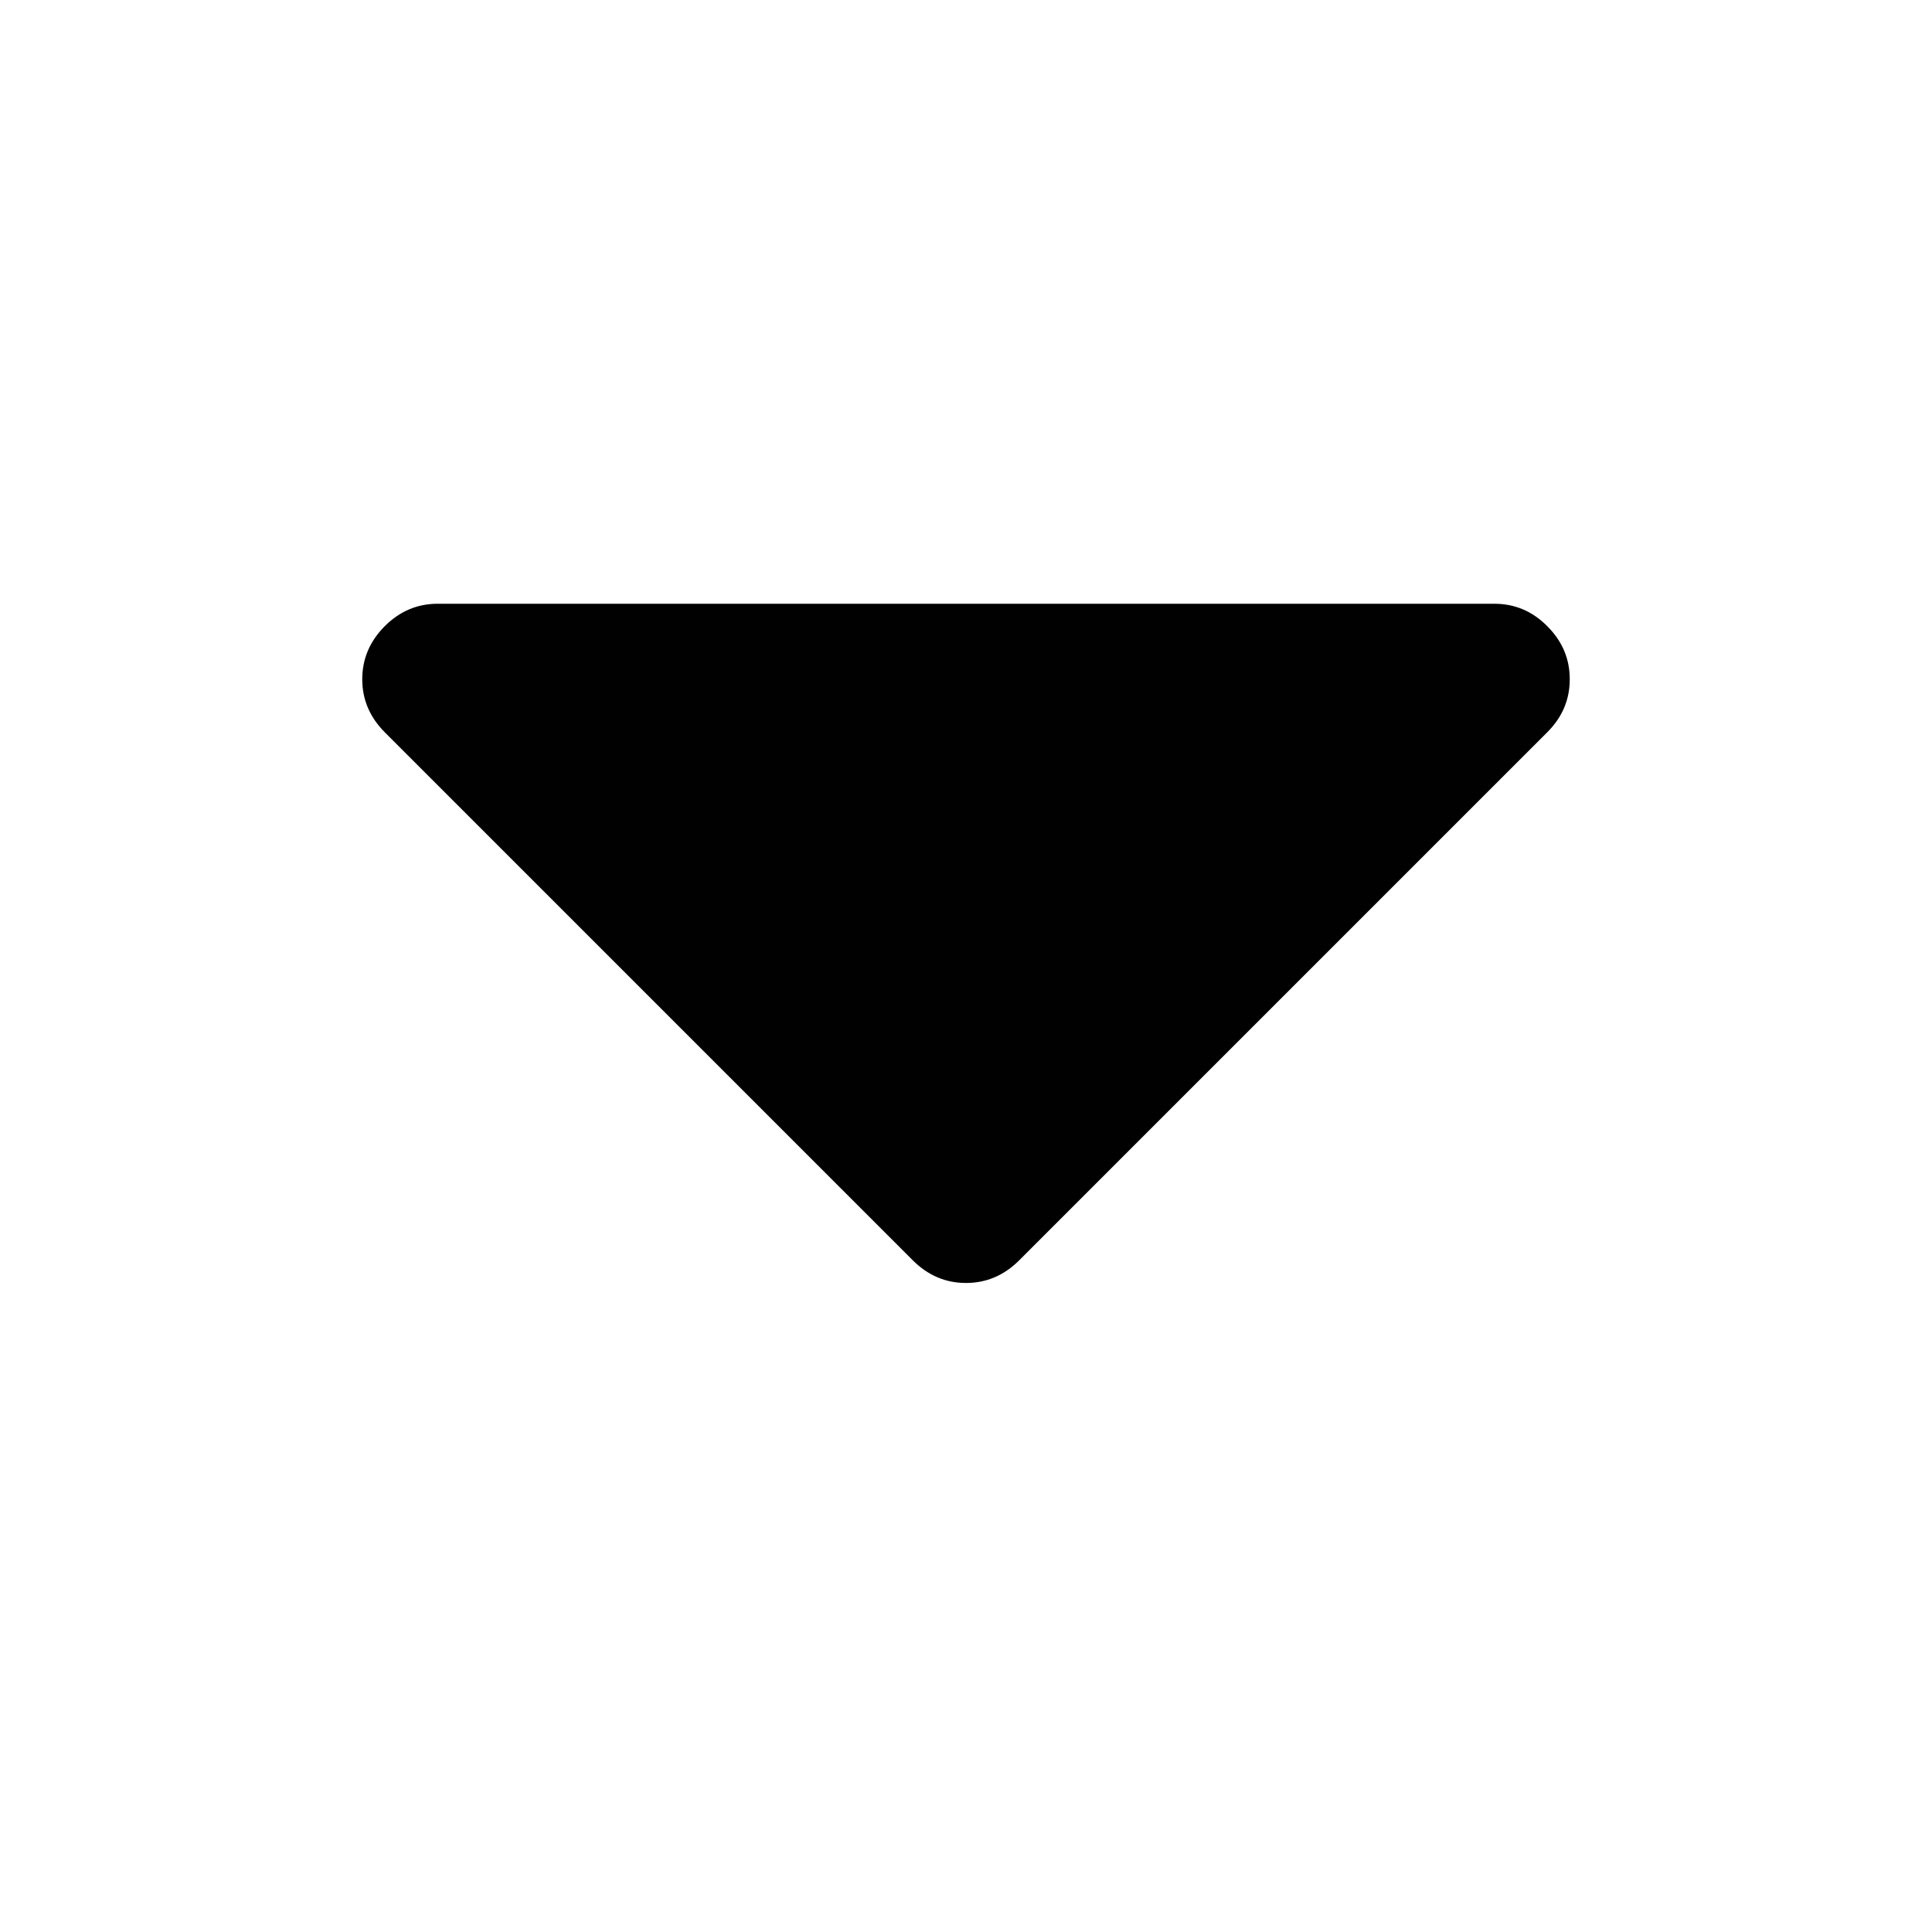
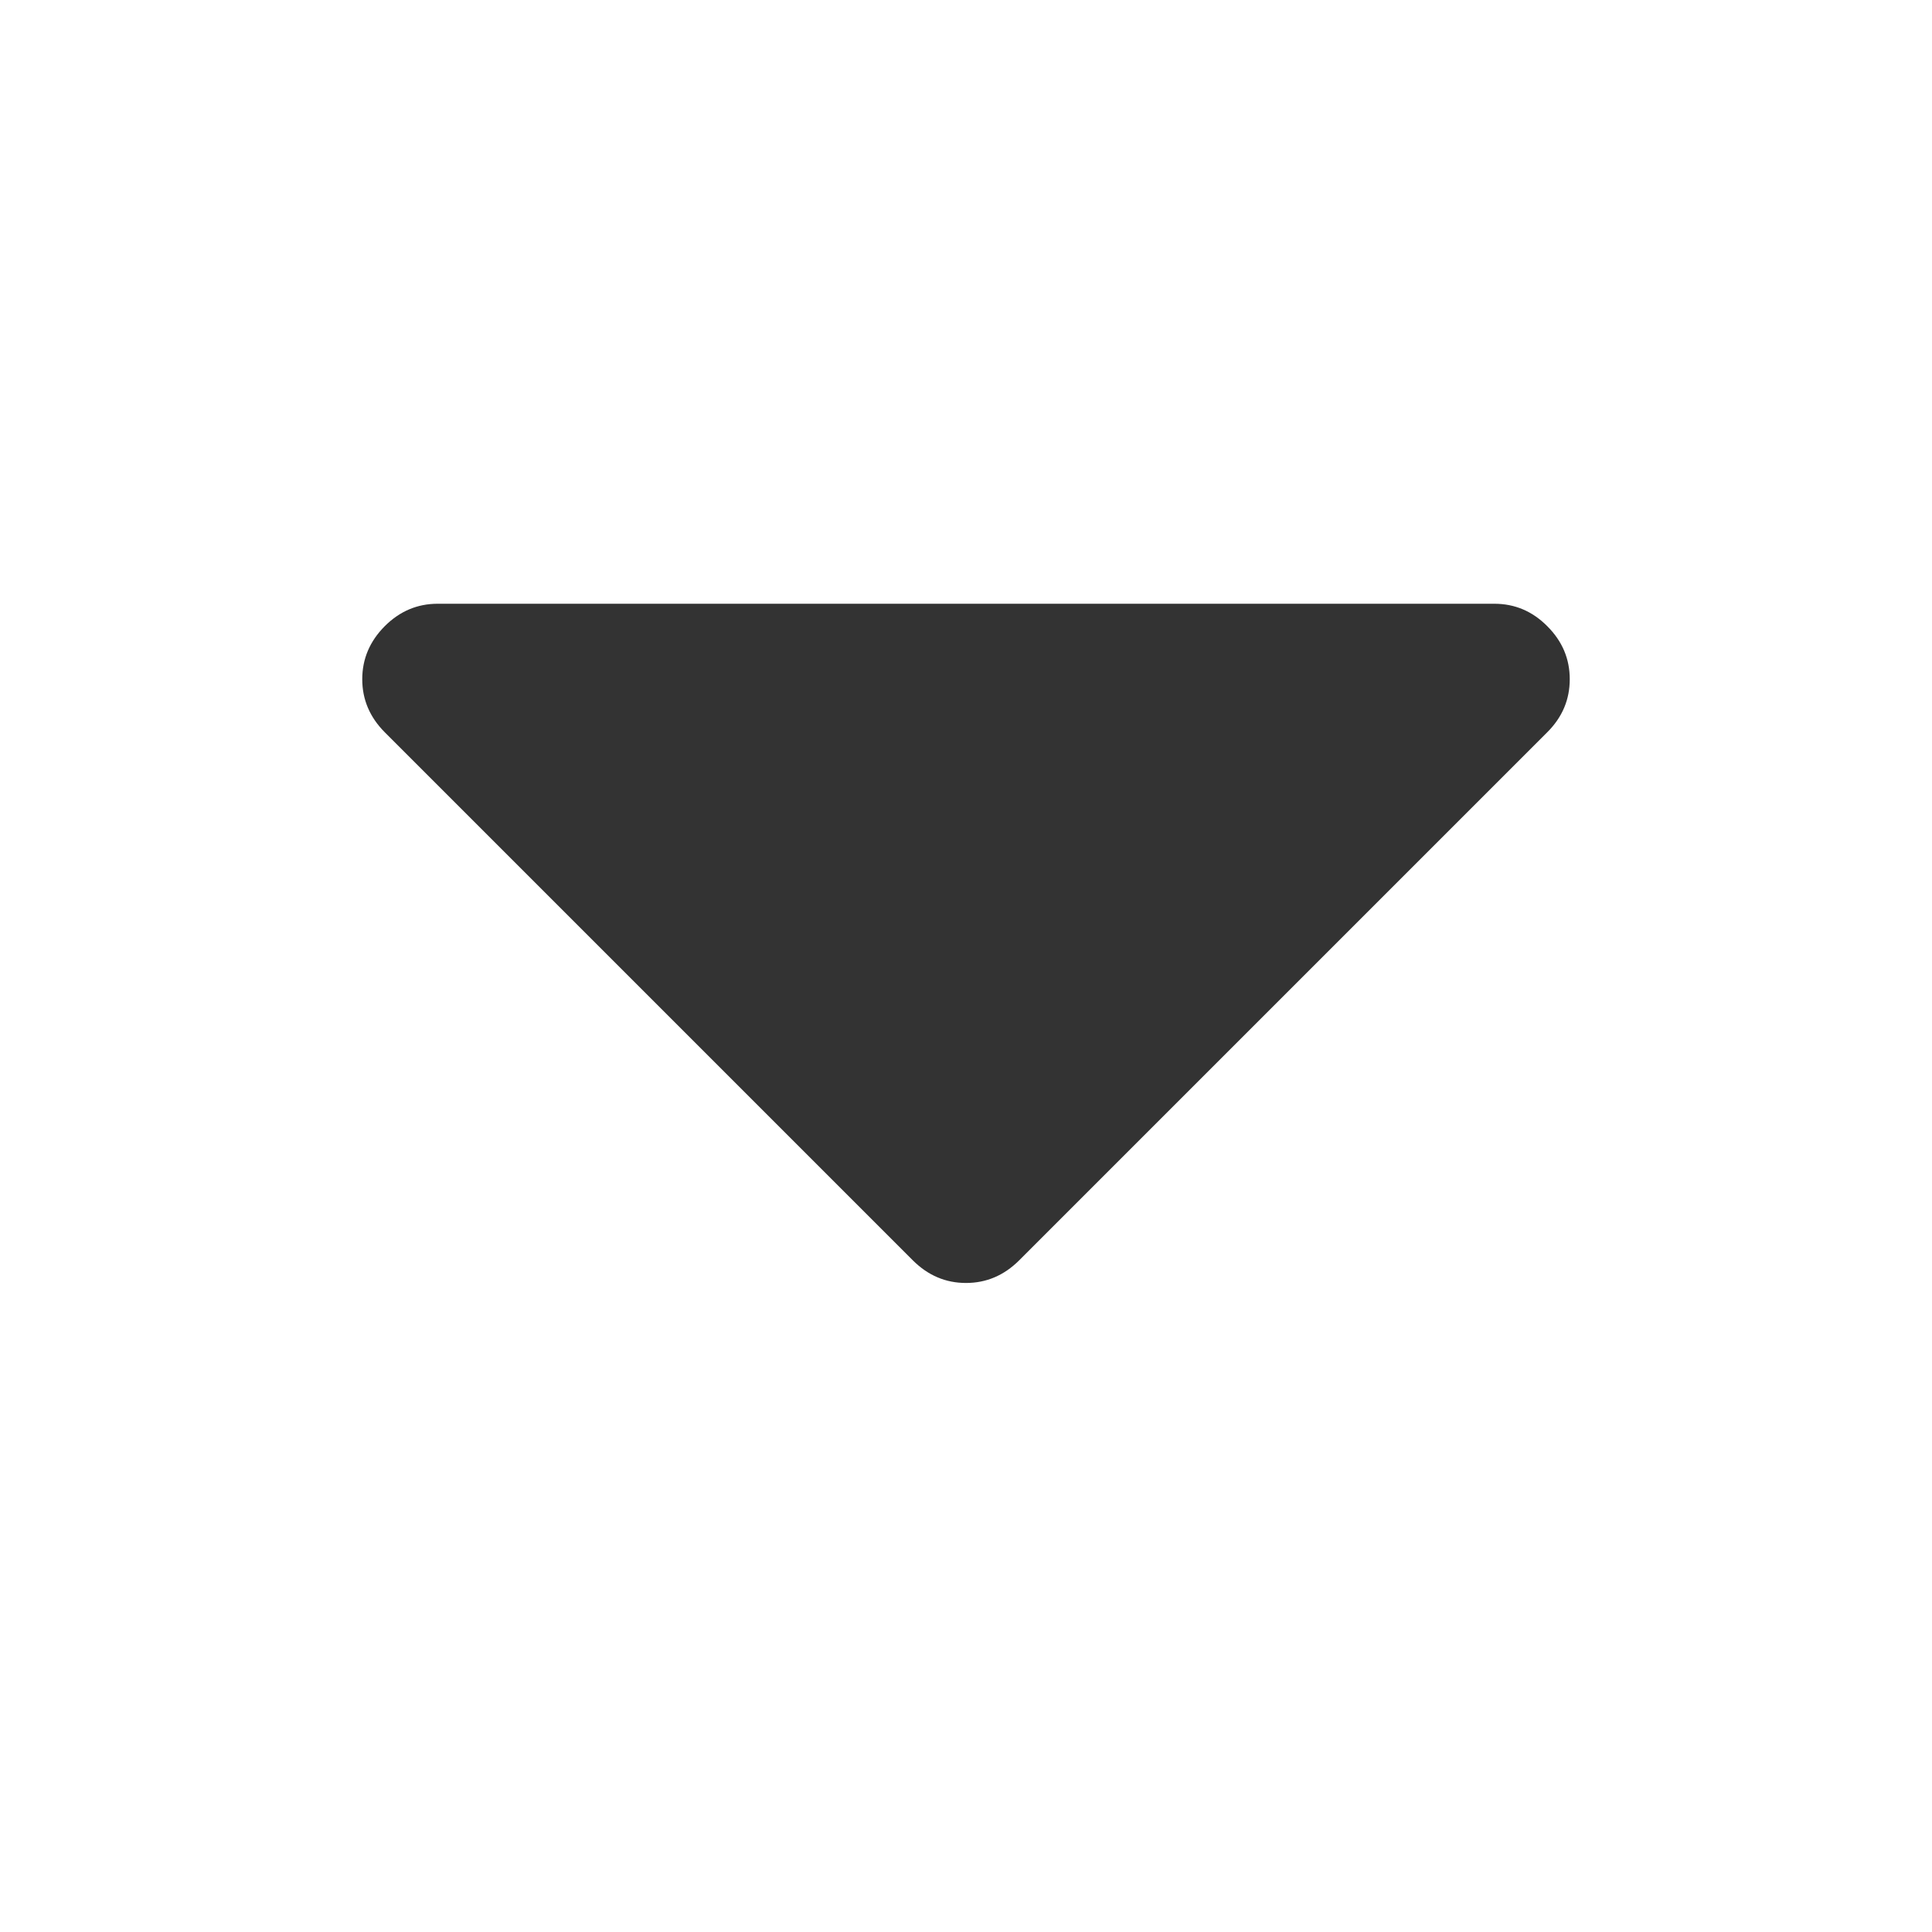
<svg xmlns="http://www.w3.org/2000/svg" version="1.1" id="Layer_1" x="0px" y="0px" width="16px" height="16px" viewBox="0 0 16 16" enable-background="new 0 0 16 16" xml:space="preserve">
-   <path fill="#010101" d="M3,5.625c0-0.168,0.062-0.314,0.186-0.439C3.311,5.061,3.457,5,3.625,5h8.75  c0.169,0,0.315,0.061,0.439,0.186C12.939,5.311,13,5.457,13,5.625s-0.061,0.314-0.186,0.439l-4.375,4.375  C8.315,10.562,8.169,10.625,8,10.625c-0.168,0-0.314-0.062-0.439-0.186L3.186,6.064C3.062,5.939,3,5.793,3,5.625z" />
+   <path fill="#333333" d="M3,5.625c0-0.168,0.062-0.314,0.186-0.439C3.311,5.061,3.457,5,3.625,5h8.75  c0.169,0,0.315,0.061,0.439,0.186C12.939,5.311,13,5.457,13,5.625s-0.061,0.314-0.186,0.439l-4.375,4.375  C8.315,10.562,8.169,10.625,8,10.625c-0.168,0-0.314-0.062-0.439-0.186L3.186,6.064C3.062,5.939,3,5.793,3,5.625z" />
</svg>
